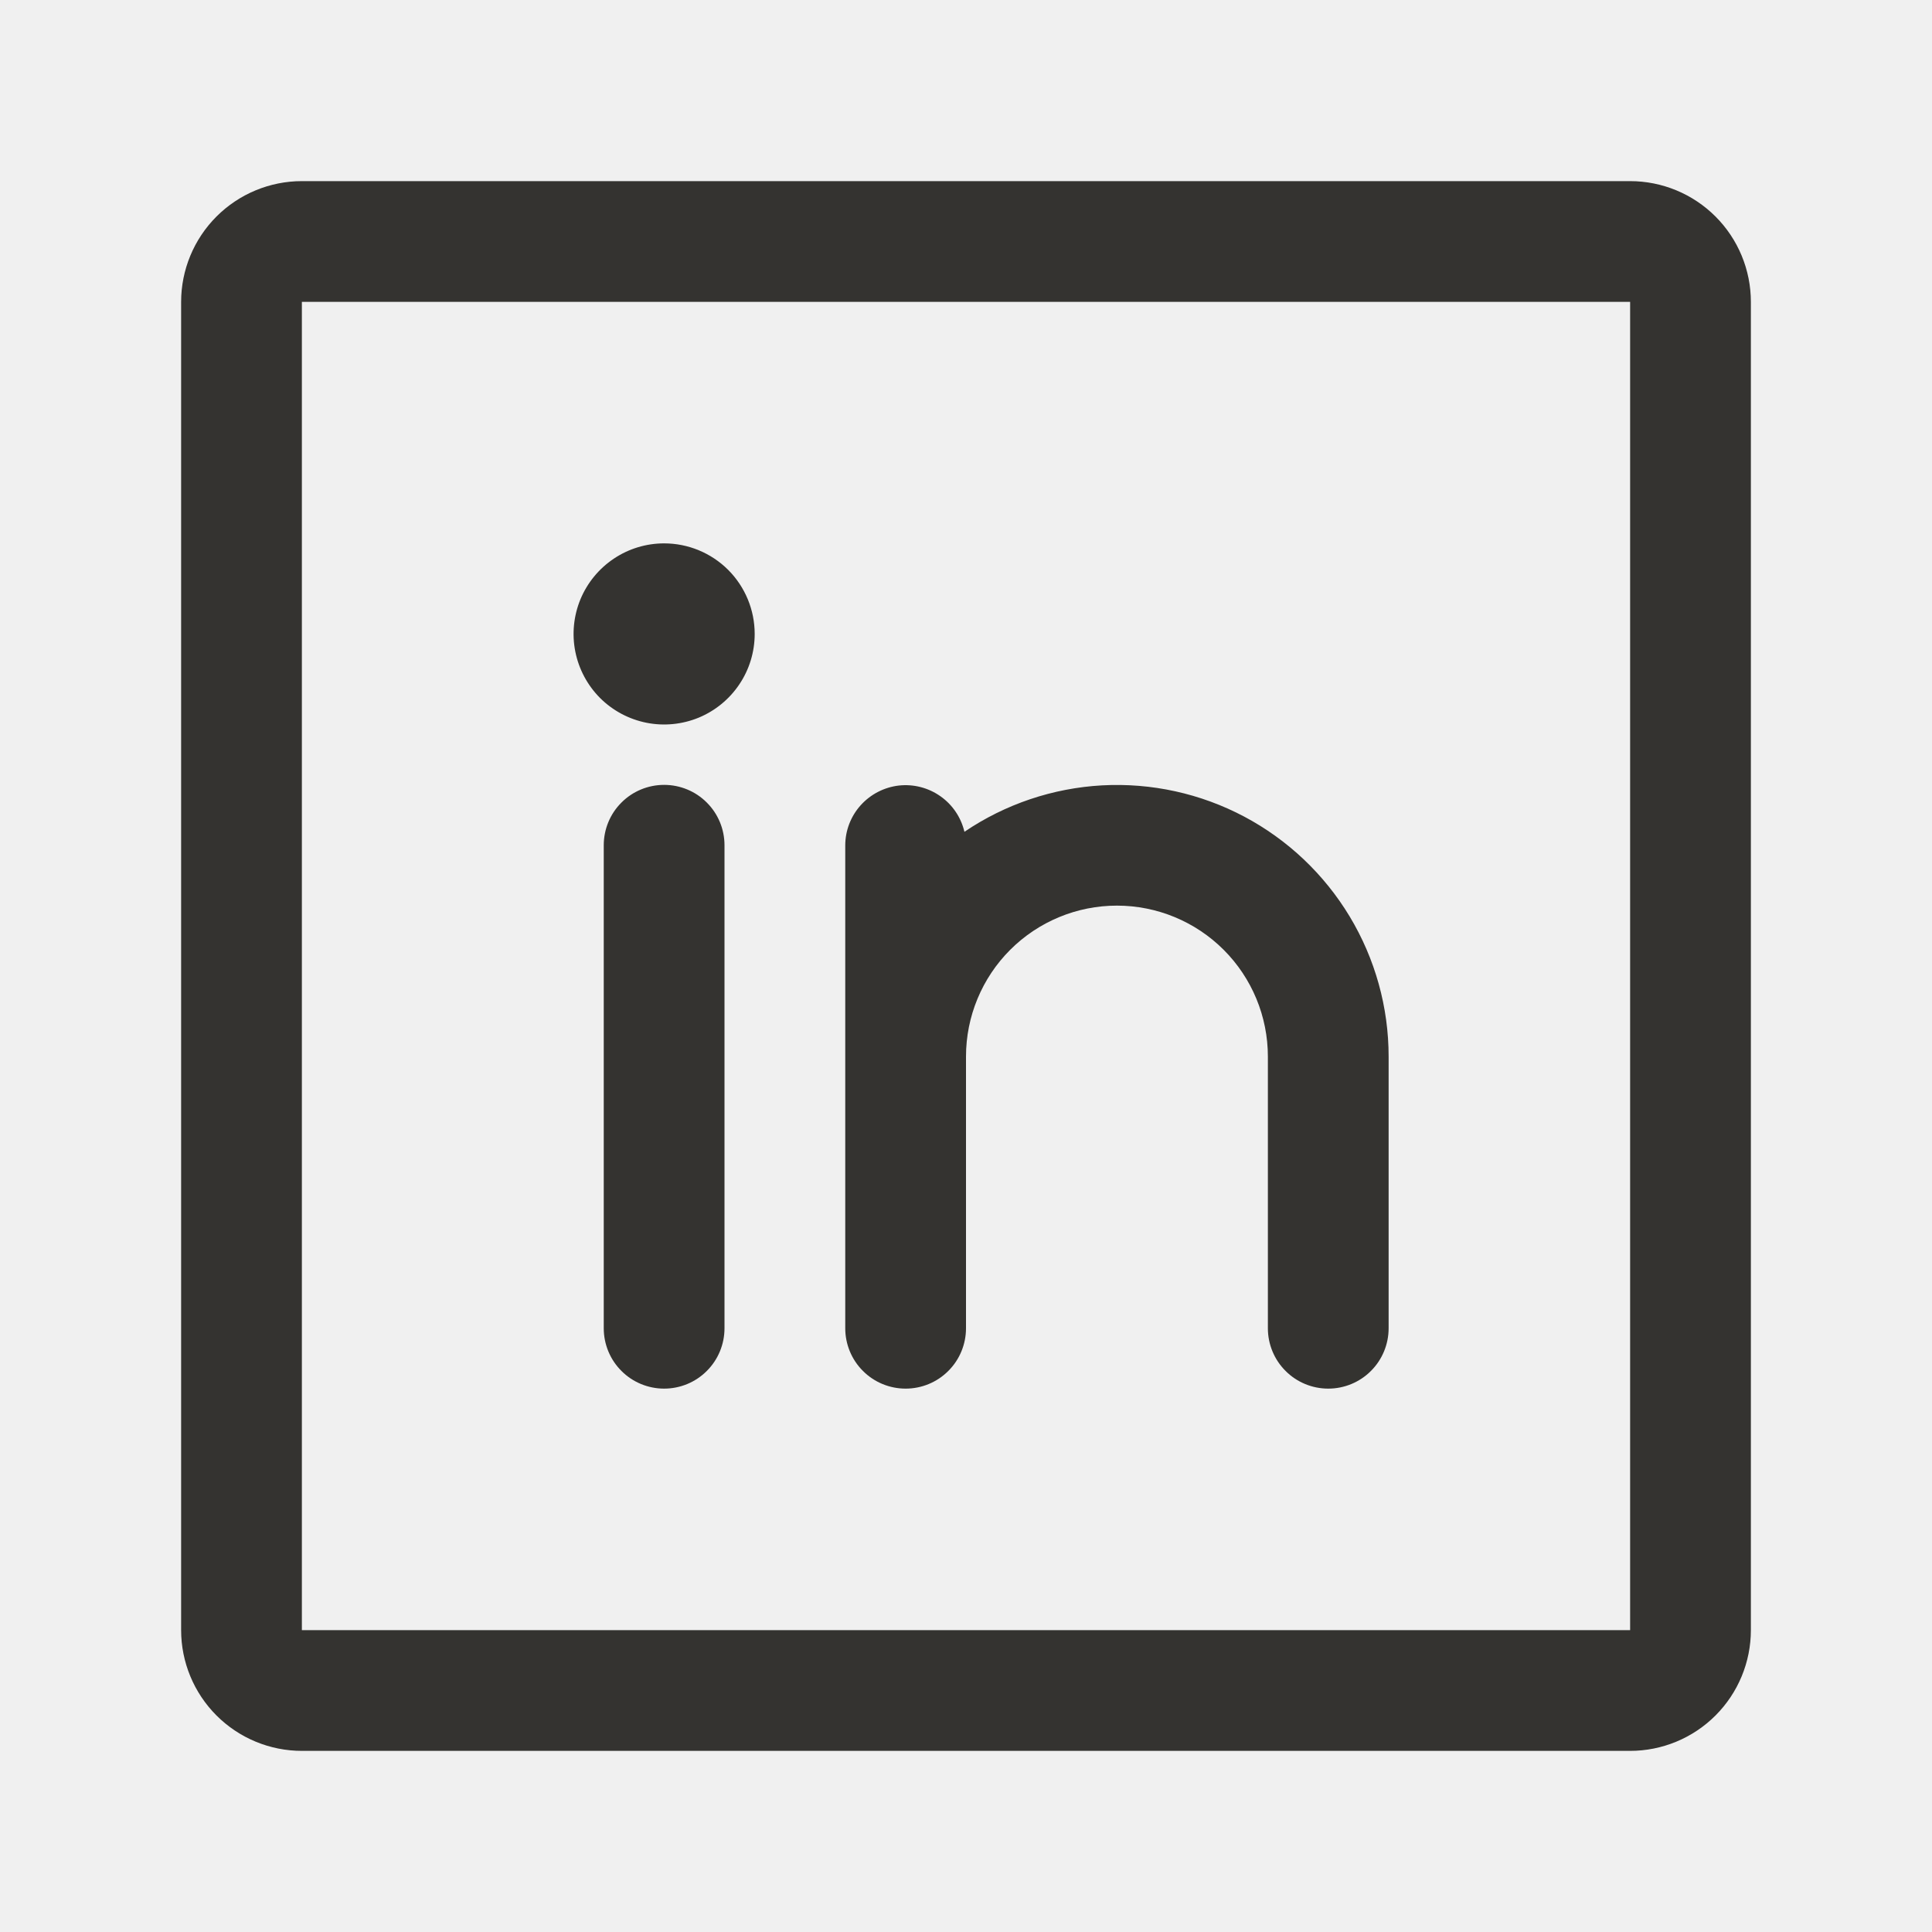
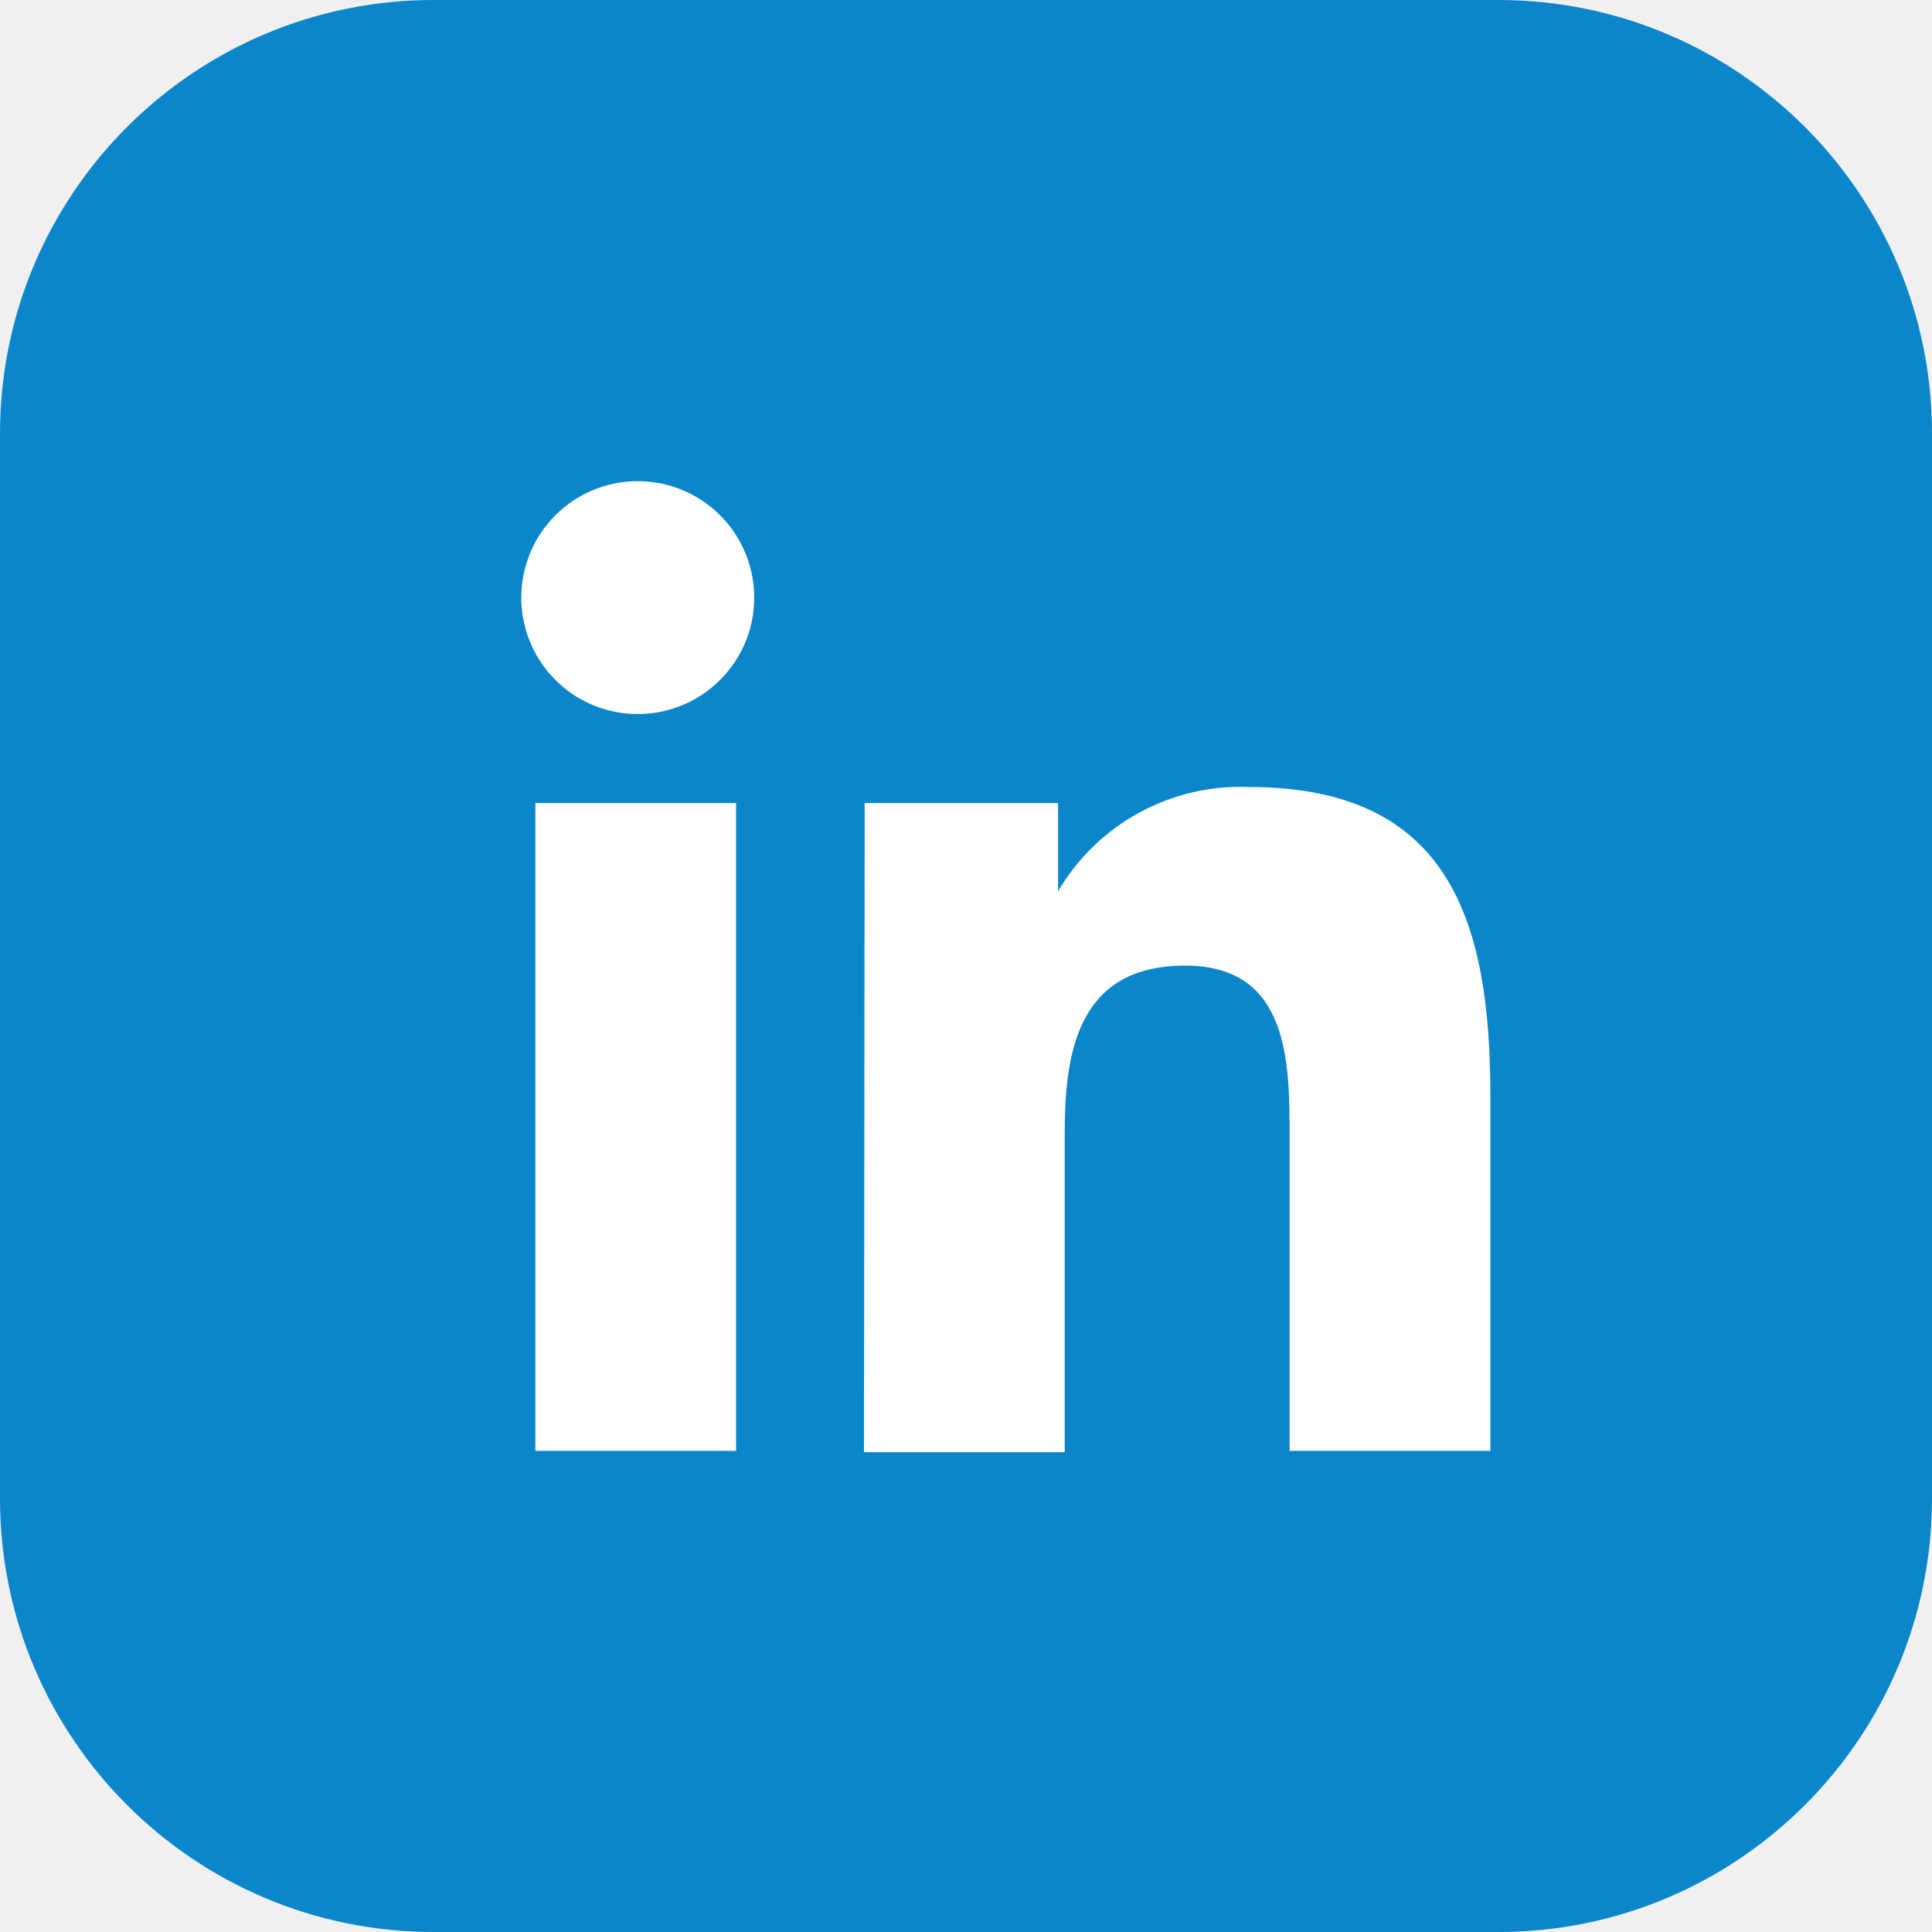
- <svg xmlns="http://www.w3.org/2000/svg" width="32" height="32" viewBox="0 0 32 32" fill="none">
-   <path d="M27 3H5C4.47 3 3.961 3.211 3.586 3.586C3.211 3.961 3 4.47 3 5V27C3 27.53 3.211 28.039 3.586 28.414C3.961 28.789 4.47 29 5 29H27C27.53 29 28.039 28.789 28.414 28.414C28.789 28.039 29 27.53 29 27V5C29 4.47 28.789 3.961 28.414 3.586C28.039 3.211 27.53 3 27 3ZM27 27H5V5H27V27ZM12 14V22C12 22.265 11.895 22.52 11.707 22.707C11.52 22.895 11.265 23 11 23C10.735 23 10.48 22.895 10.293 22.707C10.105 22.52 10 22.265 10 22V14C10 13.735 10.105 13.48 10.293 13.293C10.48 13.105 10.735 13 11 13C11.265 13 11.52 13.105 11.707 13.293C11.895 13.48 12 13.735 12 14ZM23 17.5V22C23 22.265 22.895 22.52 22.707 22.707C22.52 22.895 22.265 23 22 23C21.735 23 21.48 22.895 21.293 22.707C21.105 22.52 21 22.265 21 22V17.5C21 16.837 20.737 16.201 20.268 15.732C19.799 15.263 19.163 15 18.5 15C17.837 15 17.201 15.263 16.732 15.732C16.263 16.201 16 16.837 16 17.5V22C16 22.265 15.895 22.52 15.707 22.707C15.52 22.895 15.265 23 15 23C14.735 23 14.48 22.895 14.293 22.707C14.105 22.52 14 22.265 14 22V14C14.001 13.755 14.092 13.519 14.256 13.337C14.42 13.155 14.645 13.039 14.888 13.011C15.131 12.984 15.376 13.047 15.576 13.188C15.777 13.329 15.918 13.539 15.974 13.777C16.65 13.319 17.439 13.053 18.255 13.008C19.071 12.964 19.884 13.142 20.607 13.525C21.329 13.908 21.933 14.48 22.355 15.18C22.777 15.881 23 16.683 23 17.5ZM12.5 10.5C12.5 10.797 12.412 11.087 12.247 11.333C12.082 11.58 11.848 11.772 11.574 11.886C11.3 11.999 10.998 12.029 10.707 11.971C10.416 11.913 10.149 11.77 9.939 11.561C9.73 11.351 9.587 11.084 9.529 10.793C9.471 10.502 9.501 10.2 9.614 9.926C9.728 9.652 9.92 9.418 10.167 9.253C10.413 9.088 10.703 9 11 9C11.398 9 11.779 9.158 12.061 9.439C12.342 9.721 12.5 10.102 12.5 10.5Z" fill="#343330" />
+ <svg xmlns="http://www.w3.org/2000/svg" width="20" height="20" viewBox="0 0 20 20" fill="none">
+   <g clip-path="url(#clip0_83_37)">
+     <path d="M15.511 0H4.489C2.01 0 0 2.01 0 4.489V15.511C0 17.99 2.01 20 4.489 20H15.511C17.99 20 20 17.99 20 15.511V4.489C20 2.01 17.99 0 15.511 0Z" fill="#0B86CA" />
+     <path d="M5.542 8.313H7.62V15.019H5.542V8.313ZM6.602 4.981C6.84 4.981 7.073 5.051 7.271 5.184C7.469 5.316 7.623 5.504 7.715 5.723C7.806 5.943 7.831 6.185 7.785 6.419C7.739 6.653 7.625 6.867 7.457 7.036C7.289 7.205 7.075 7.32 6.841 7.368C6.608 7.415 6.366 7.392 6.145 7.302C5.925 7.212 5.736 7.058 5.603 6.861C5.47 6.664 5.398 6.431 5.396 6.193C5.396 6.034 5.426 5.877 5.486 5.73C5.546 5.583 5.635 5.449 5.747 5.336C5.859 5.224 5.992 5.134 6.139 5.073C6.286 5.012 6.443 4.981 6.602 4.981Z" fill="white" />
+     <path d="M8.951 8.313H10.953V9.227C11.153 8.885 11.443 8.604 11.79 8.414C12.138 8.224 12.531 8.131 12.927 8.147C15.005 8.147 15.428 9.532 15.428 11.34V15.019H13.35V11.777C13.35 11.001 13.35 9.996 12.269 9.996C11.188 9.996 11.022 10.841 11.022 11.714V15.033H8.944L8.951 8.313Z" fill="white" />
+   </g>
+   <defs>
+     <clipPath id="clip0_83_37">
+       <rect width="20" height="20" fill="white" />
+     </clipPath>
+   </defs>
</svg>
